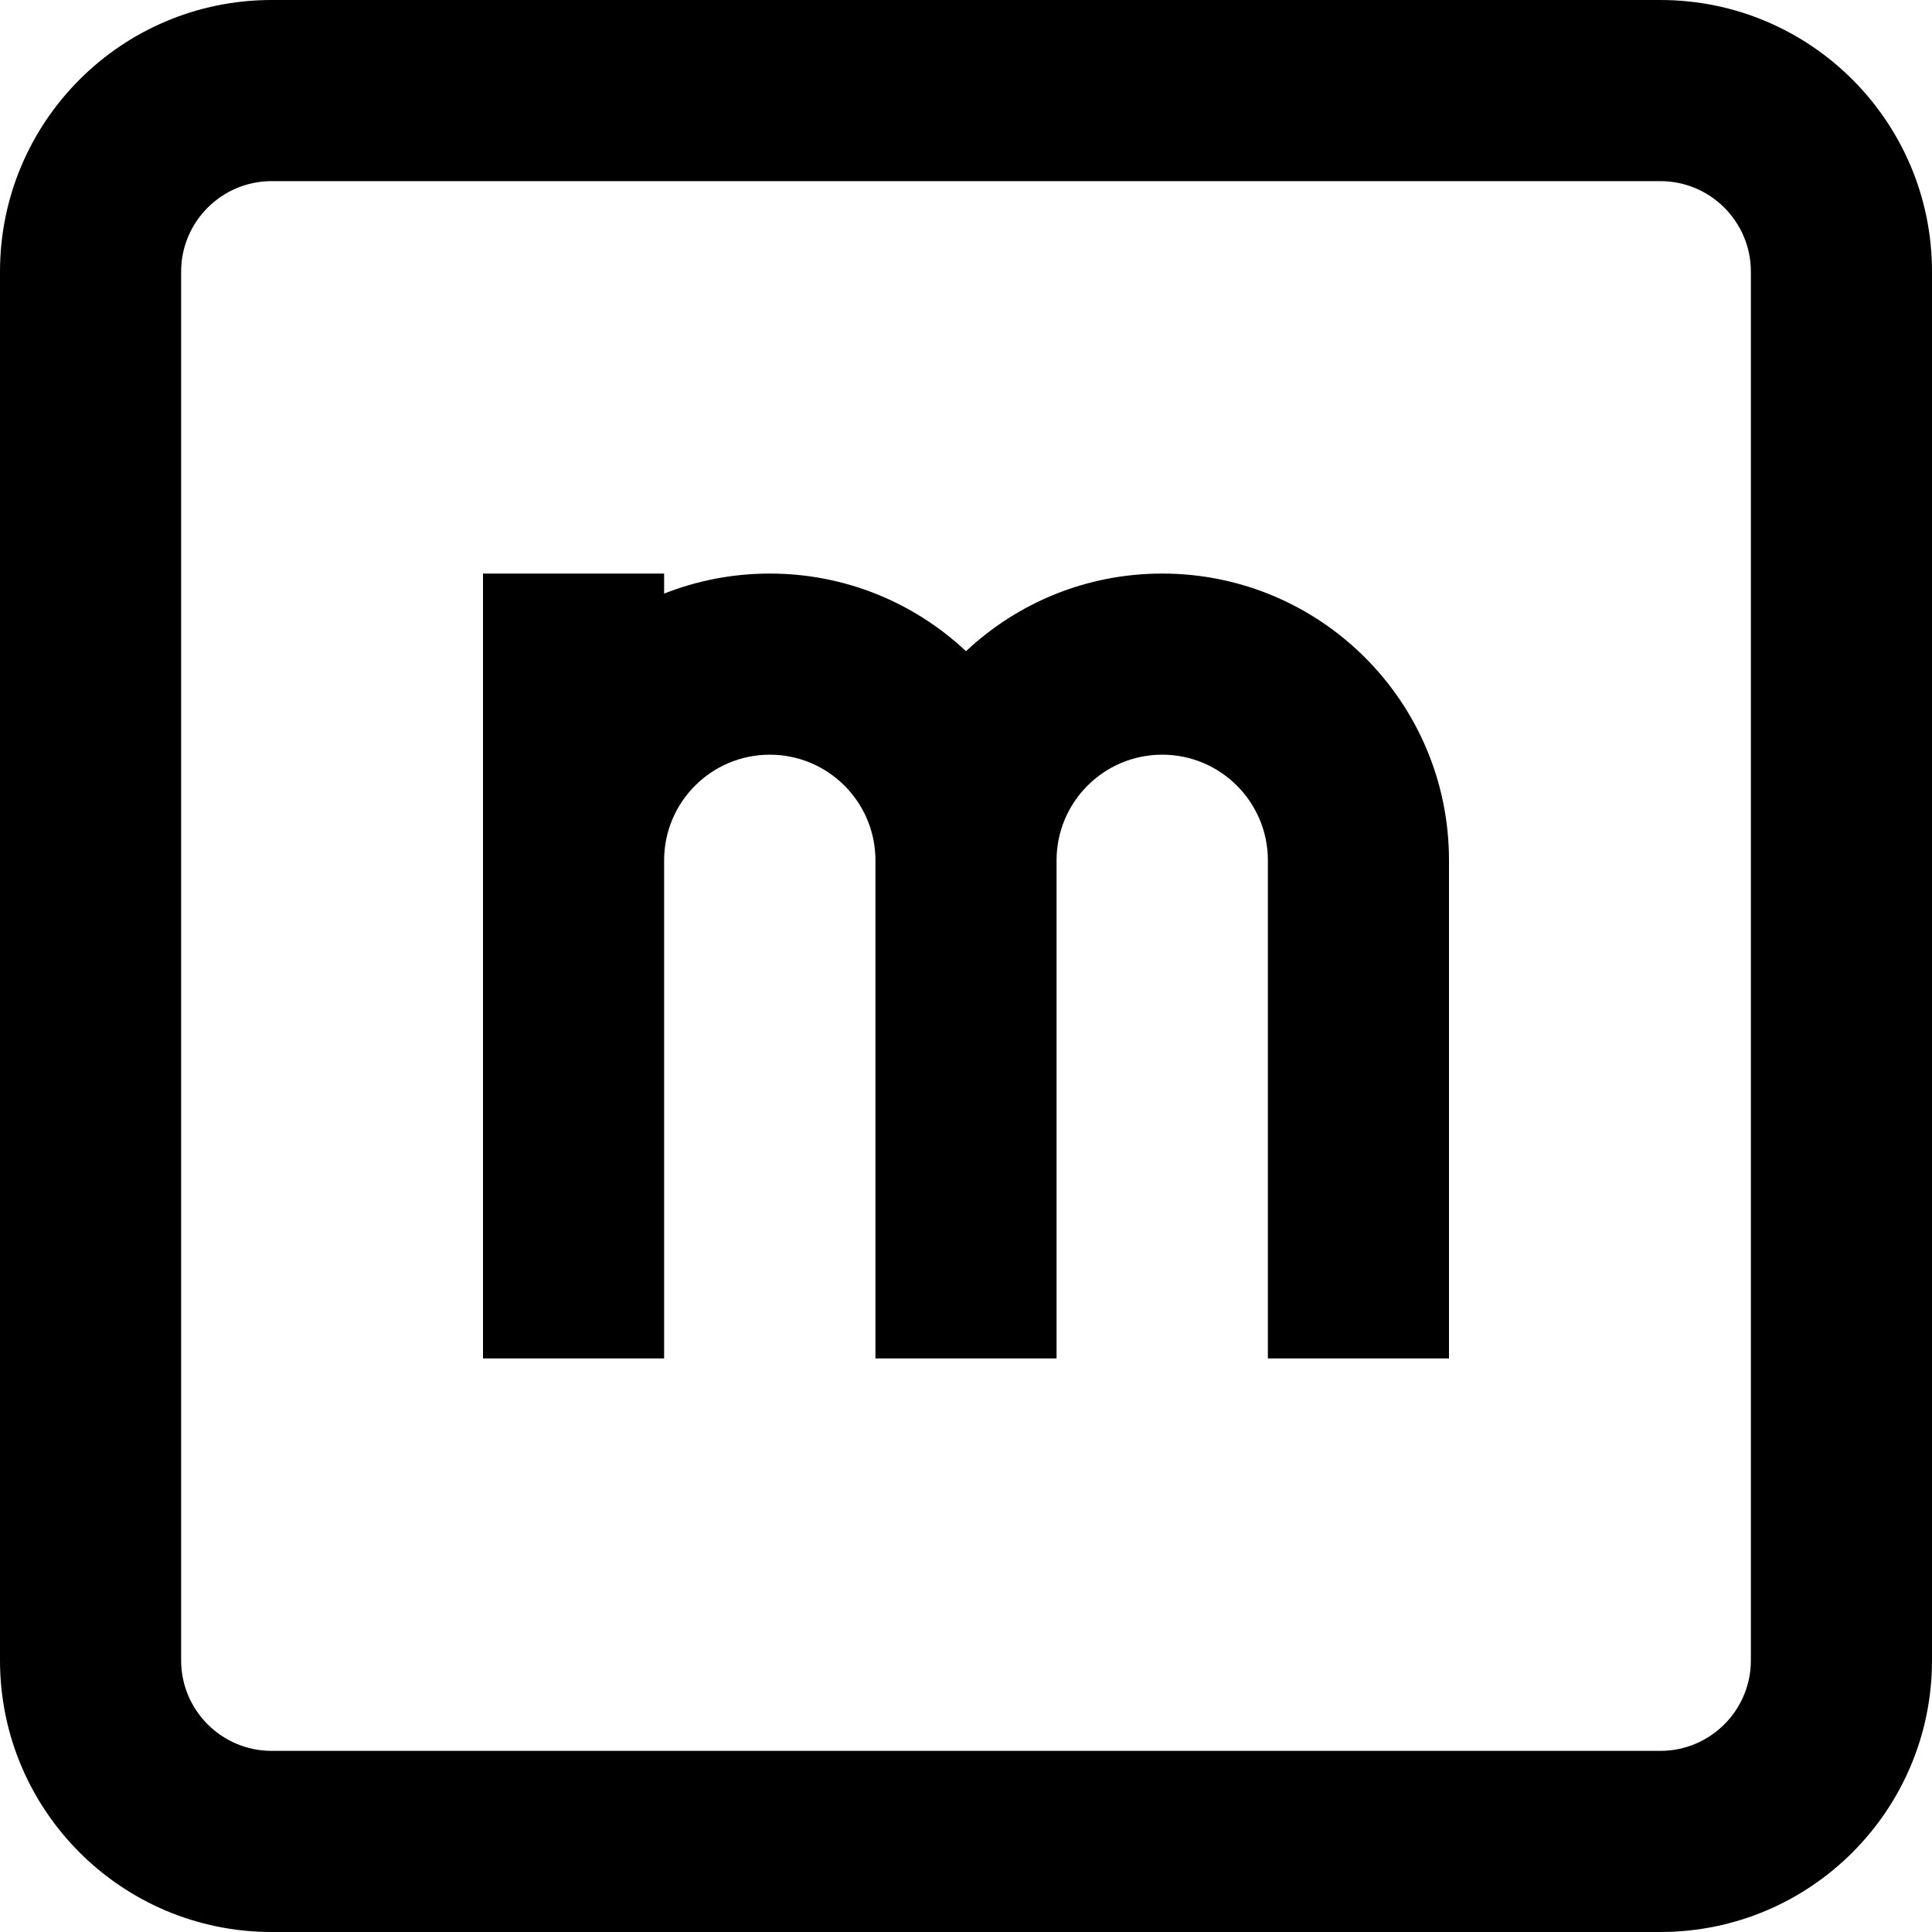
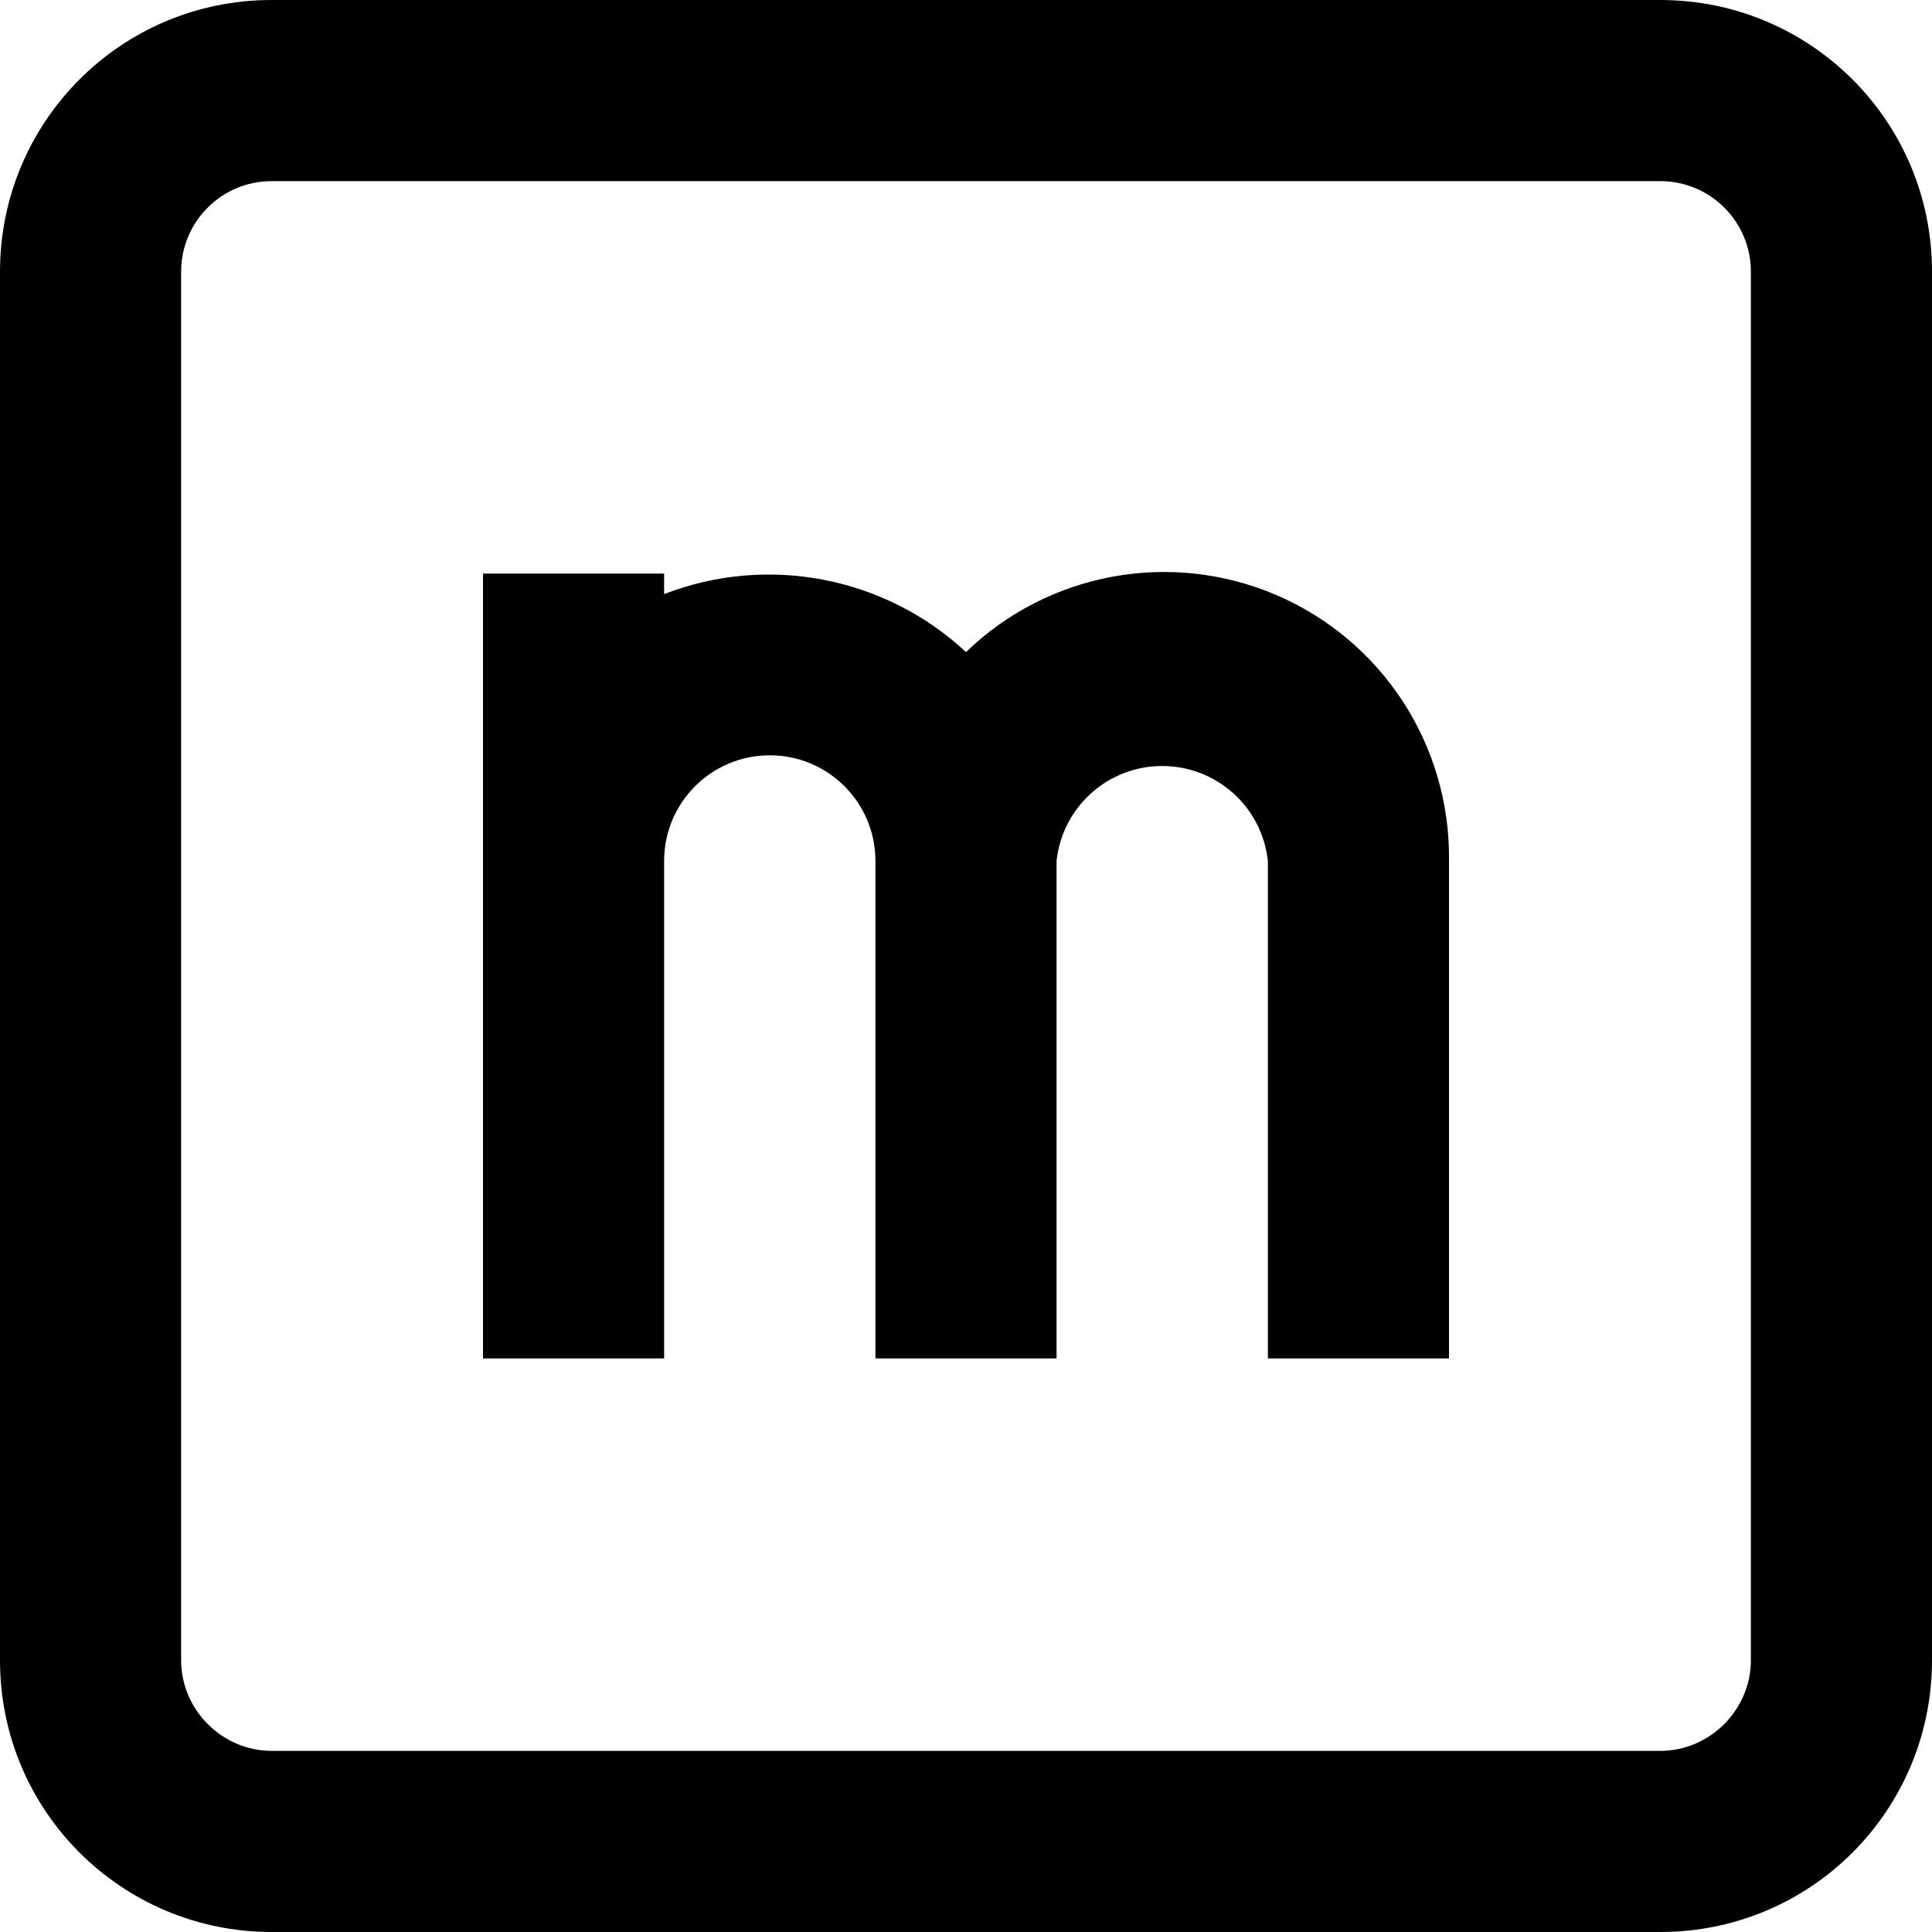
<svg data-testid="geist-icon" height="16" stroke-linejoin="round" viewBox="0 0 16 16" width="16" style="color: currentcolor;">
-   <g clip-path="url(#clip0_53_135_r_7i_)">
-     <path fill-rule="evenodd" clip-rule="evenodd" d="M2.25 0C1.007 0 0 1.007 0 2.25V13.75C0 14.993 1.007 16 2.25 16H13.75C14.993 16 16 14.993 16 13.75V2.25C16 1.007 14.993 0 13.75 0H2.25ZM1.5 2.25C1.5 1.836 1.836 1.5 2.25 1.5H13.75C14.164 1.5 14.5 1.836 14.5 2.25V13.75C14.5 14.164 14.164 14.5 13.75 14.5H2.25C1.836 14.5 1.5 14.164 1.5 13.75V2.25ZM5.5 10V7.125C5.5 6.642 5.892 6.25 6.375 6.25C6.858 6.25 7.25 6.642 7.25 7.125V10.5V11.25H8.75V10.5V7.125V7.125C8.75 6.642 9.142 6.25 9.625 6.25C10.108 6.25 10.5 6.642 10.5 7.125V10.5V11.25H12V10.5V7.125C12 5.813 10.937 4.75 9.625 4.75C8.996 4.75 8.425 4.994 8 5.393C7.575 4.994 7.004 4.75 6.375 4.75C6.066 4.75 5.771 4.809 5.5 4.916V4.75H4V5.5V7.125V10V10.5V10.75V11.25H5.5V10.75V10.5V10Z" fill="currentColor" />
-   </g>
-   <defs>
-     <clipPath id="clip0_53_135_r_7i_">
-       <rect width="16" height="16" fill="currentColor" />
-     </clipPath>
-   </defs>
+   <path fill="currentColor" d="M13.75 0C14.99 0 16 1 16 2.25v11.5c0 1.24-1 2.25-2.25 2.25H2.25C1.01 16 0 15 0 13.75V2.25C0 1.01 1 0 2.25 0zM2.25 1.5a.75.75 0 0 0-.75.75v11.5c0 .41.34.75.75.75h11.5c.41 0 .75-.34.75-.75V2.25a.75.75 0 0 0-.75-.75zM5.5 4.92A2.4 2.4 0 0 1 8 5.4a2.36 2.36 0 0 1 4 1.72v4.13h-1.5V7.13a.88.88 0 0 0-1.75 0v4.12h-1.5V7.13a.87.87 0 1 0-1.75 0v4.12H4v-6.5h1.5z" />
</svg>
